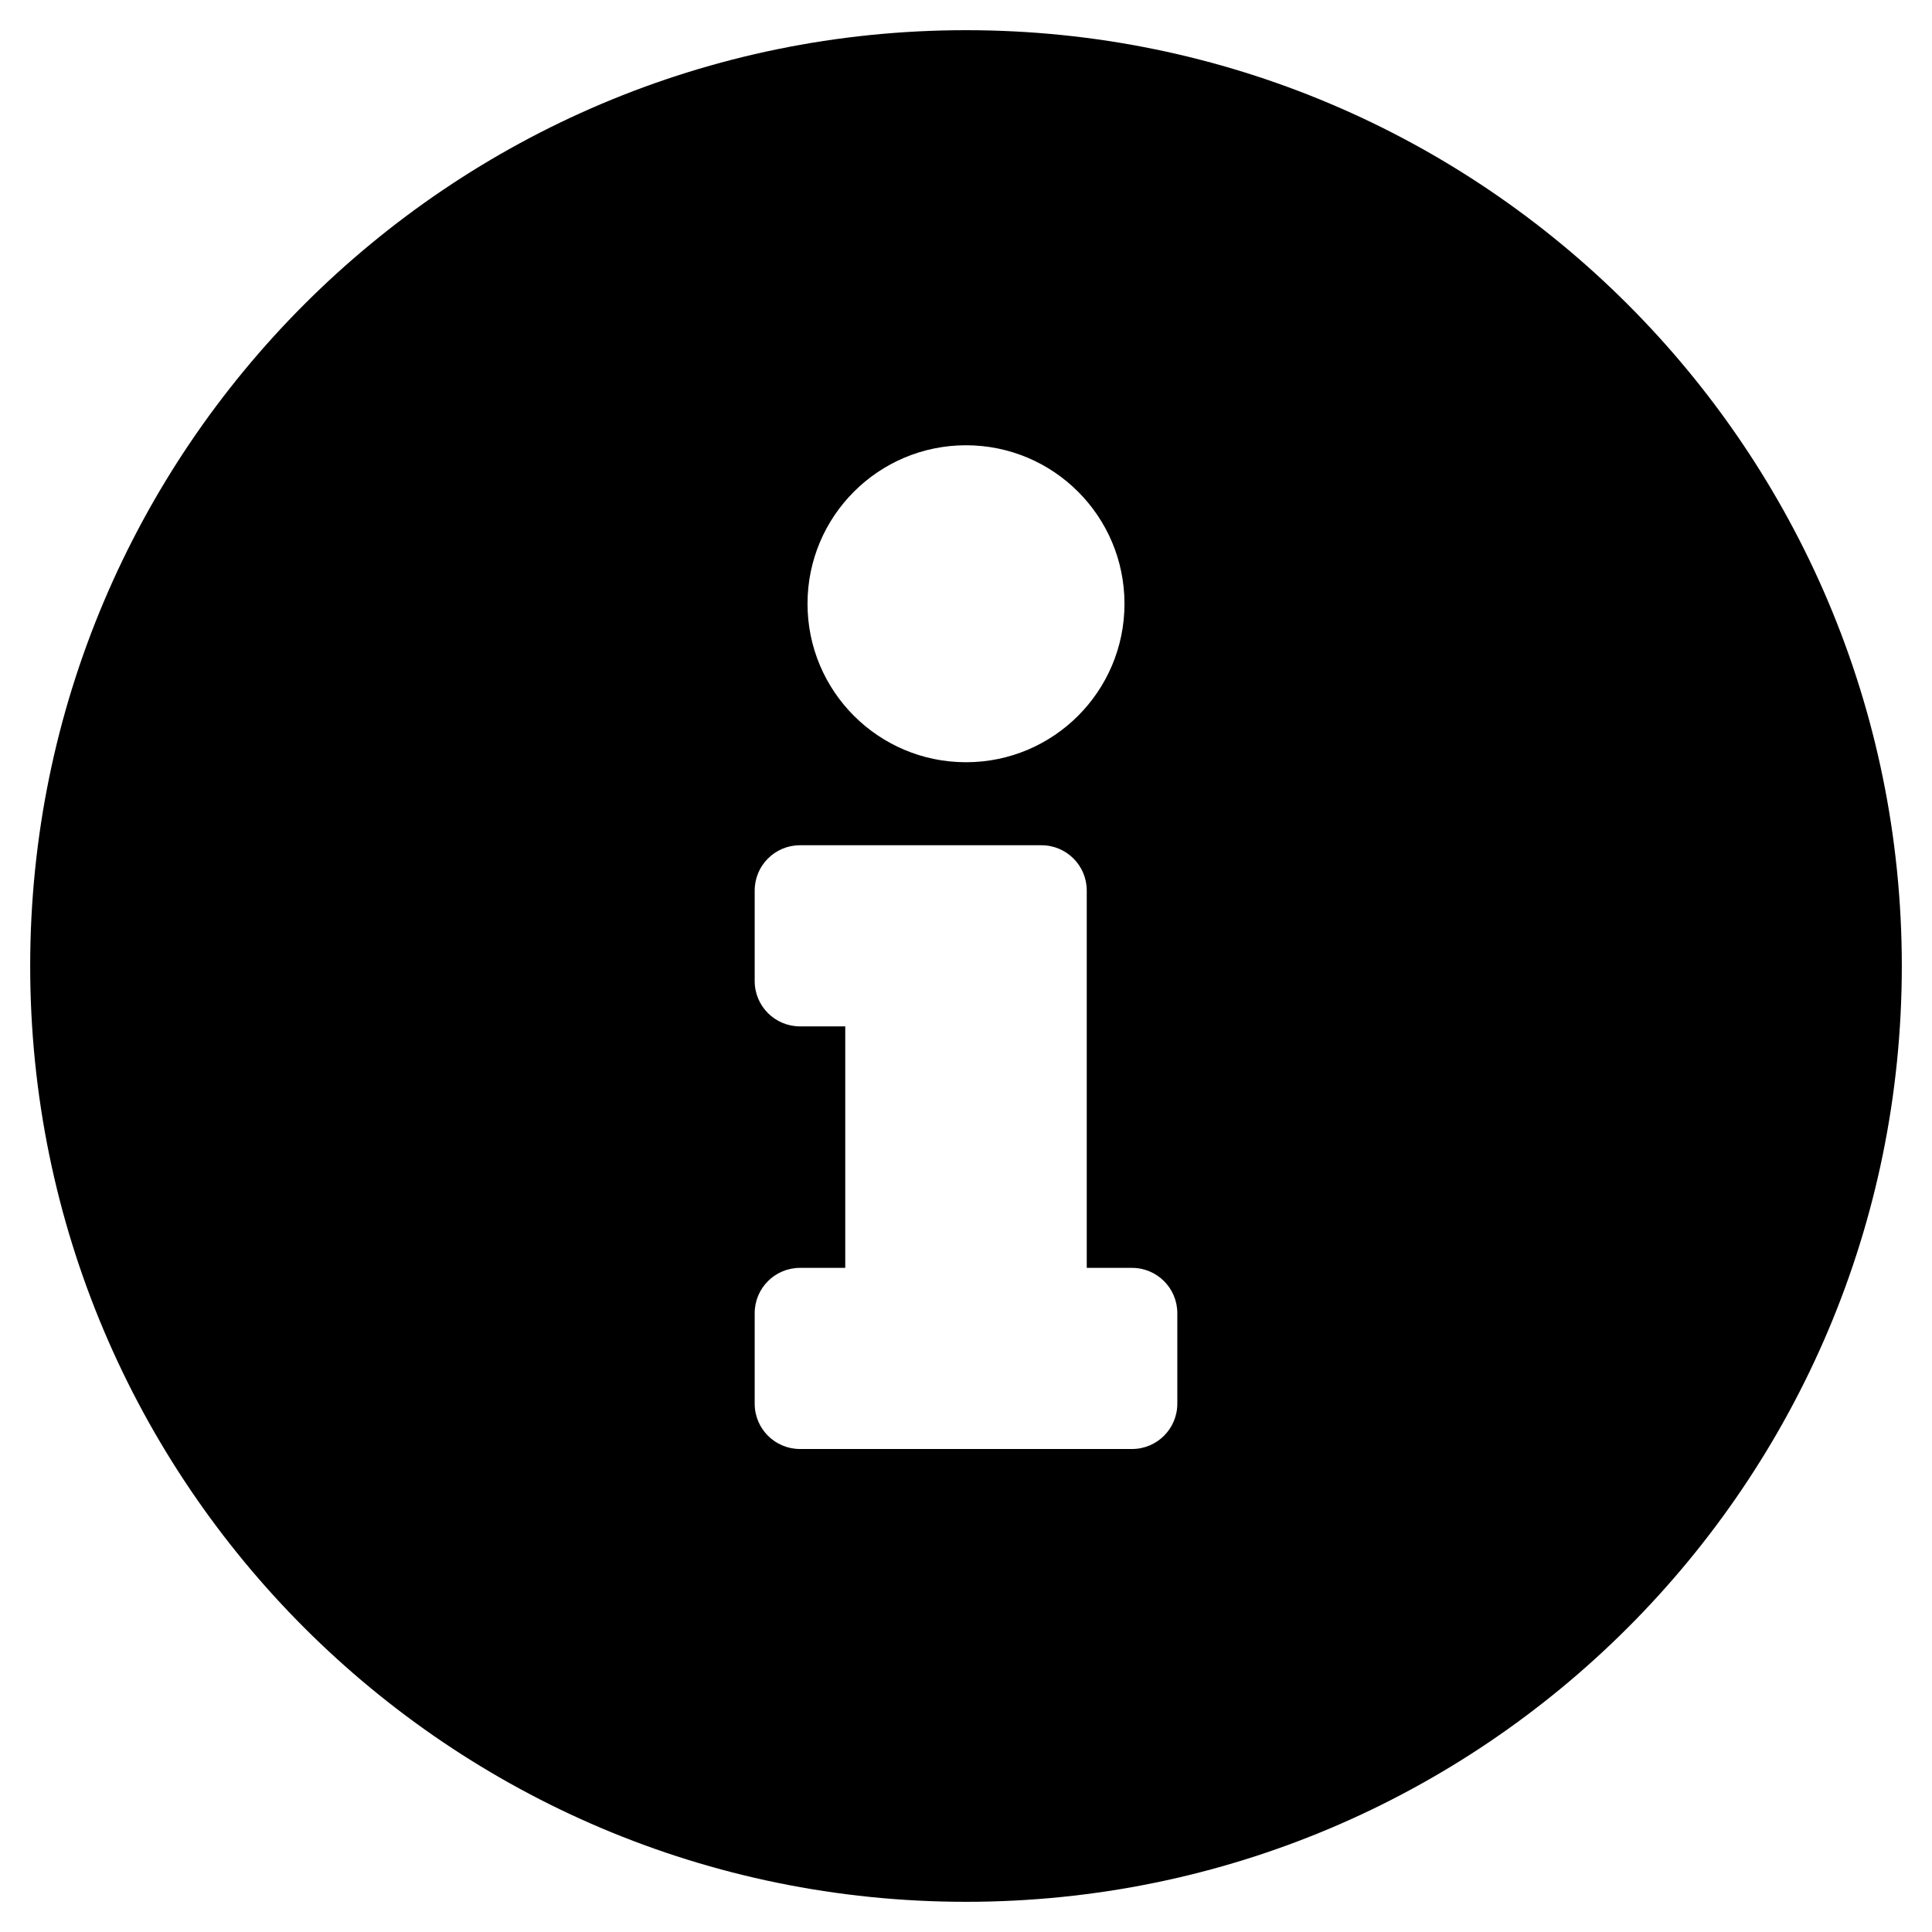
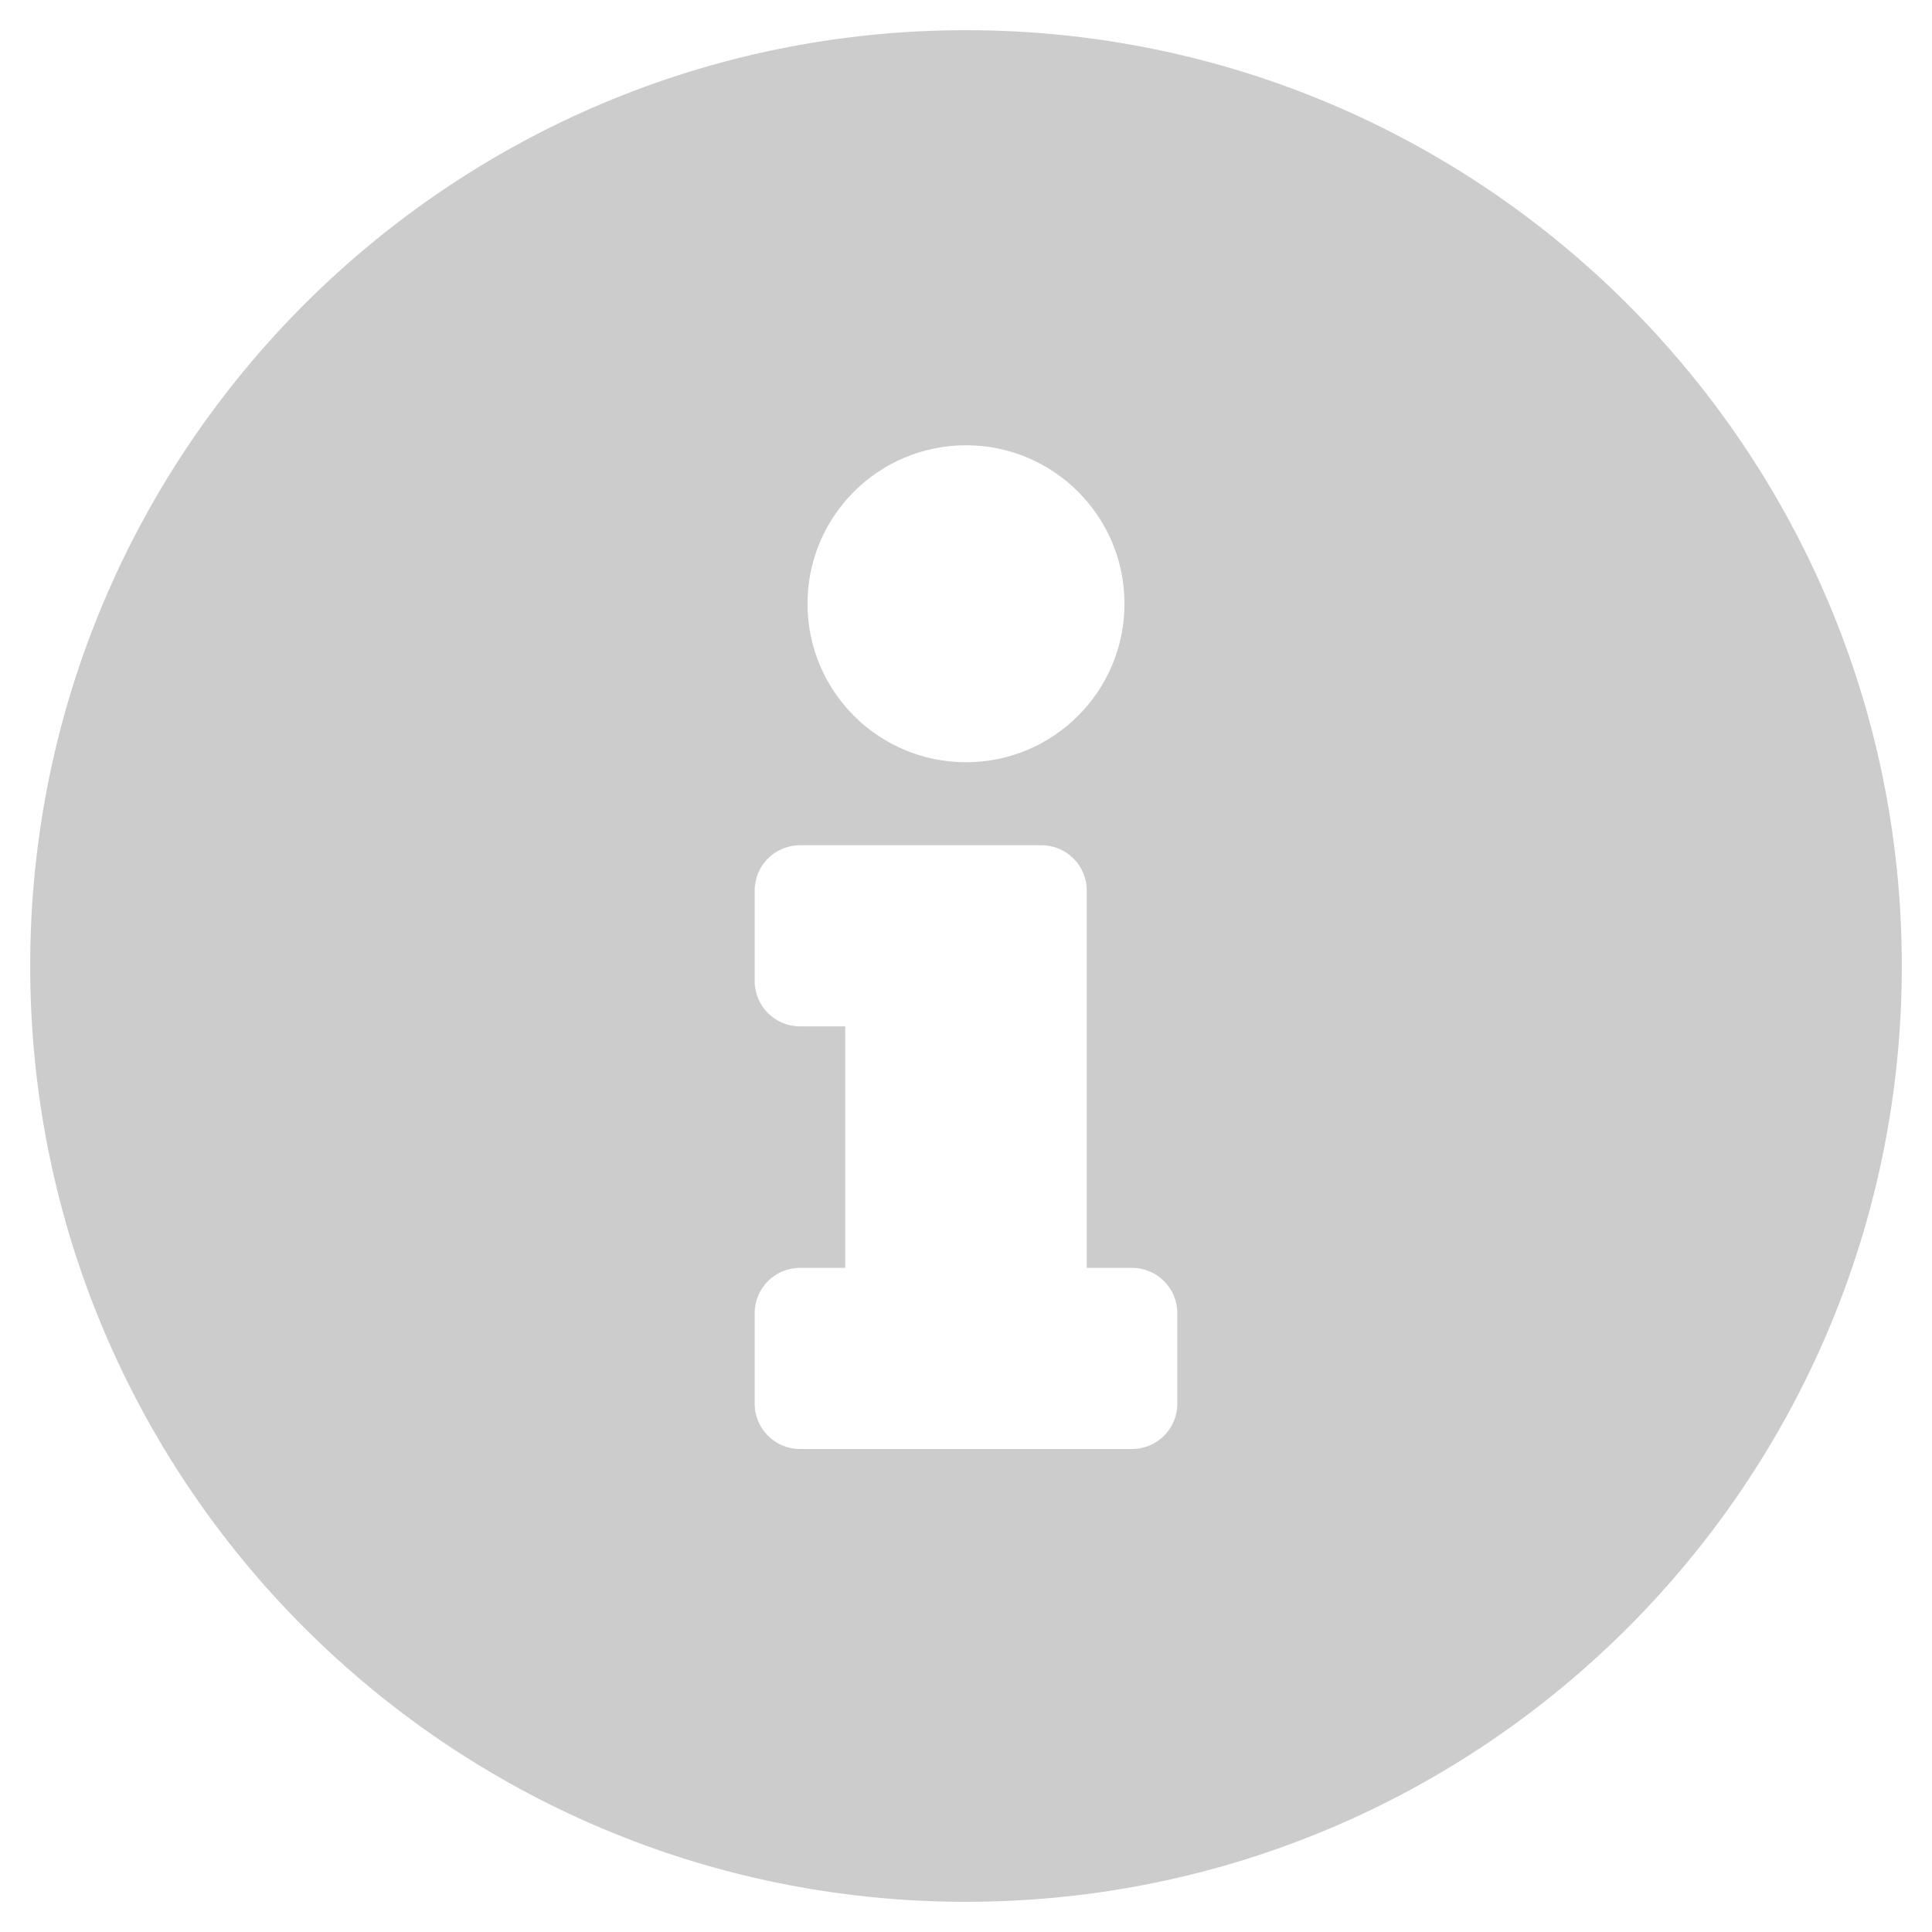
- <svg xmlns="http://www.w3.org/2000/svg" viewBox="0 0 512 512">
-   <path d="M256 8C119.043 8 8 119.083 8 256c0 136.997 111.043 248 248 248s248-111.003 248-248C504 119.083 392.957 8 256 8zm0 110c23.196 0 42 18.804 42 42s-18.804 42-42 42-42-18.804-42-42 18.804-42 42-42zm56 254c0 6.627-5.373 12-12 12h-88c-6.627 0-12-5.373-12-12v-24c0-6.627 5.373-12 12-12h12v-64h-12c-6.627 0-12-5.373-12-12v-24c0-6.627 5.373-12 12-12h64c6.627 0 12 5.373 12 12v100h12c6.627 0 12 5.373 12 12v24z" />
+ <svg xmlns="http://www.w3.org/2000/svg" viewBox="0 0 512 512" version="1.1" id="svg4">
+   <defs id="defs8" />
+   <path d="M256 8C119.043 8 8 119.083 8 256c0 136.997 111.043 248 248 248s248-111.003 248-248C504 119.083 392.957 8 256 8zm0 110c23.196 0 42 18.804 42 42s-18.804 42-42 42-42-18.804-42-42 18.804-42 42-42zm56 254c0 6.627-5.373 12-12 12h-88c-6.627 0-12-5.373-12-12v-24c0-6.627 5.373-12 12-12h12v-64h-12c-6.627 0-12-5.373-12-12v-24c0-6.627 5.373-12 12-12h64c6.627 0 12 5.373 12 12v100h12c6.627 0 12 5.373 12 12v24z" id="path2" style="fill:#cccccc" />
</svg>
